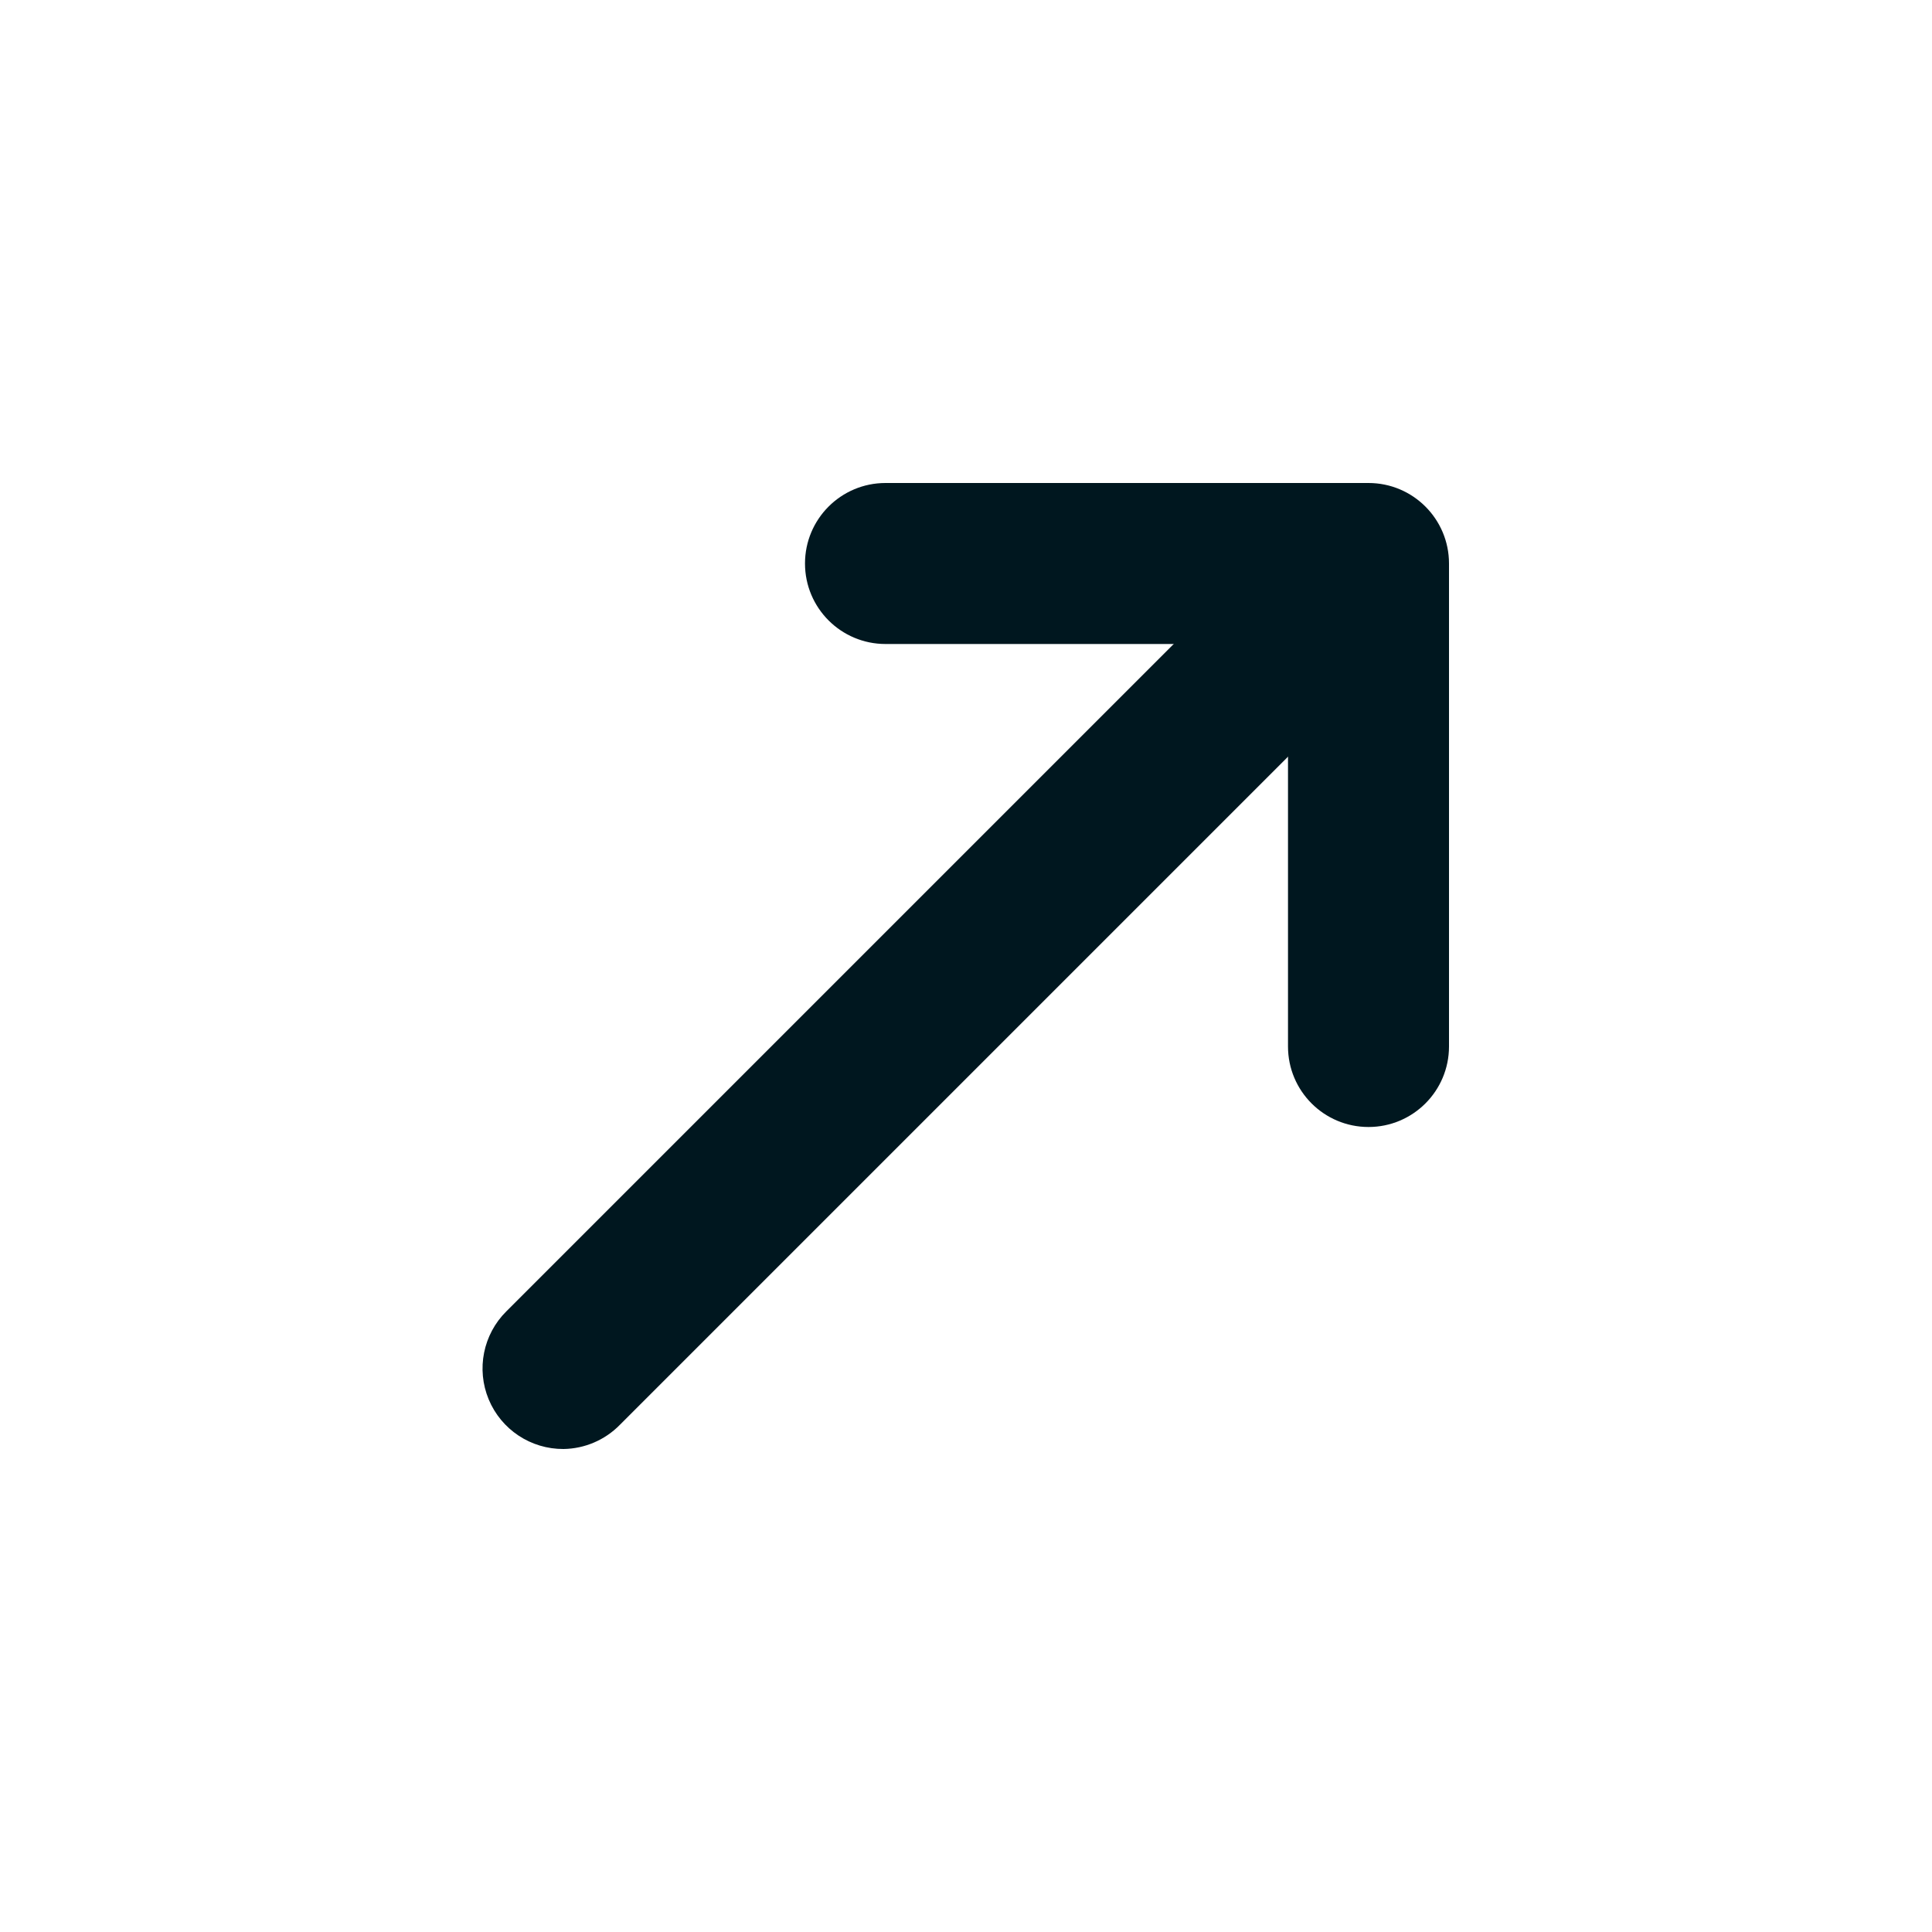
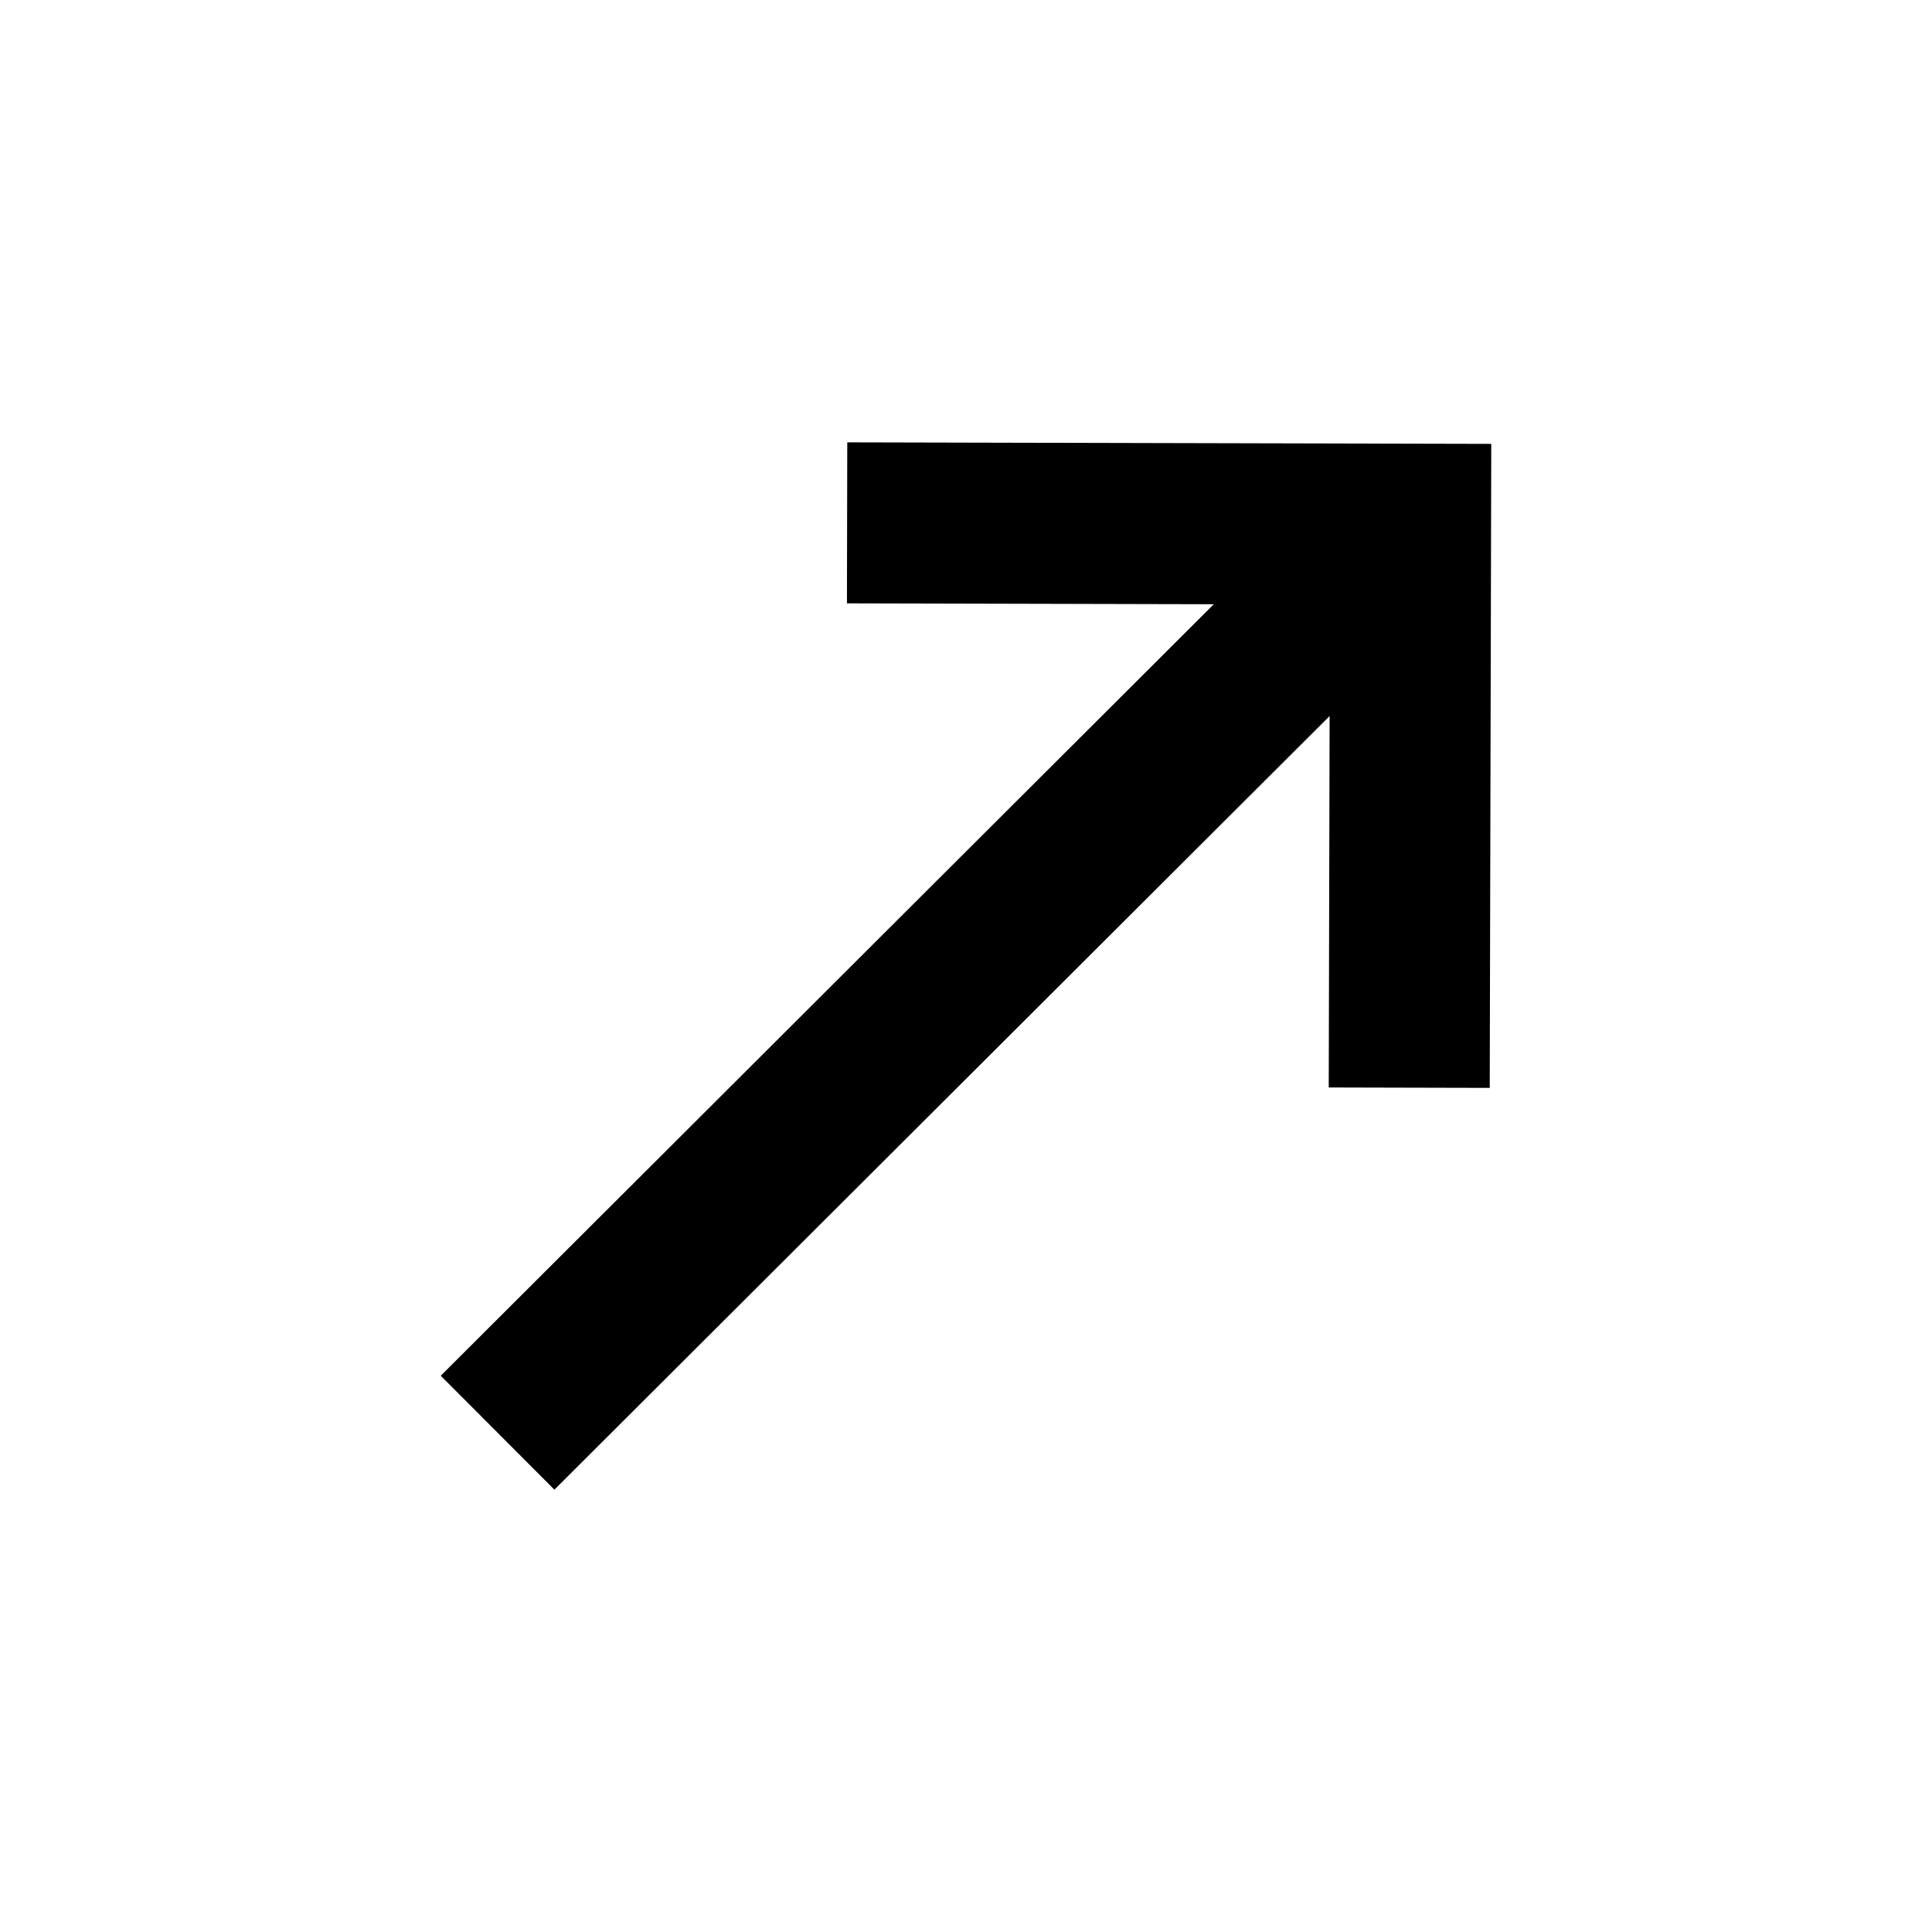
- <svg xmlns="http://www.w3.org/2000/svg" width="288" height="288">
-   <svg width="288" height="288" viewBox="0 0 24 24">
-     <path fill="#00171f" d="M17,14a1,1,0,0,1-1-1V8H11a1,1,0,0,1,0-2h6a1,1,0,0,1,1,1v6A1,1,0,0,1,17,14Z" class="color000 svgShape" />
-     <path fill="#00171f" d="M7,18a1,1,0,0,1-.71-1.71l10-10a1,1,0,0,1,1.41,1.41l-10,10A1,1,0,0,1,7,18Z" class="color000 svgShape" />
-   </svg>
+ <svg xmlns="http://www.w3.org/2000/svg" width="24" height="24" fill="none" viewBox="0 0 24 24">
+   <path fill="currentColor" d="M10.525 5.495L10.521 7.495L15.078 7.506L5.475 17.09L6.887 18.505L16.517 8.895L16.506 13.509L18.506 13.514L18.525 5.514L10.525 5.495Z" />
</svg>
